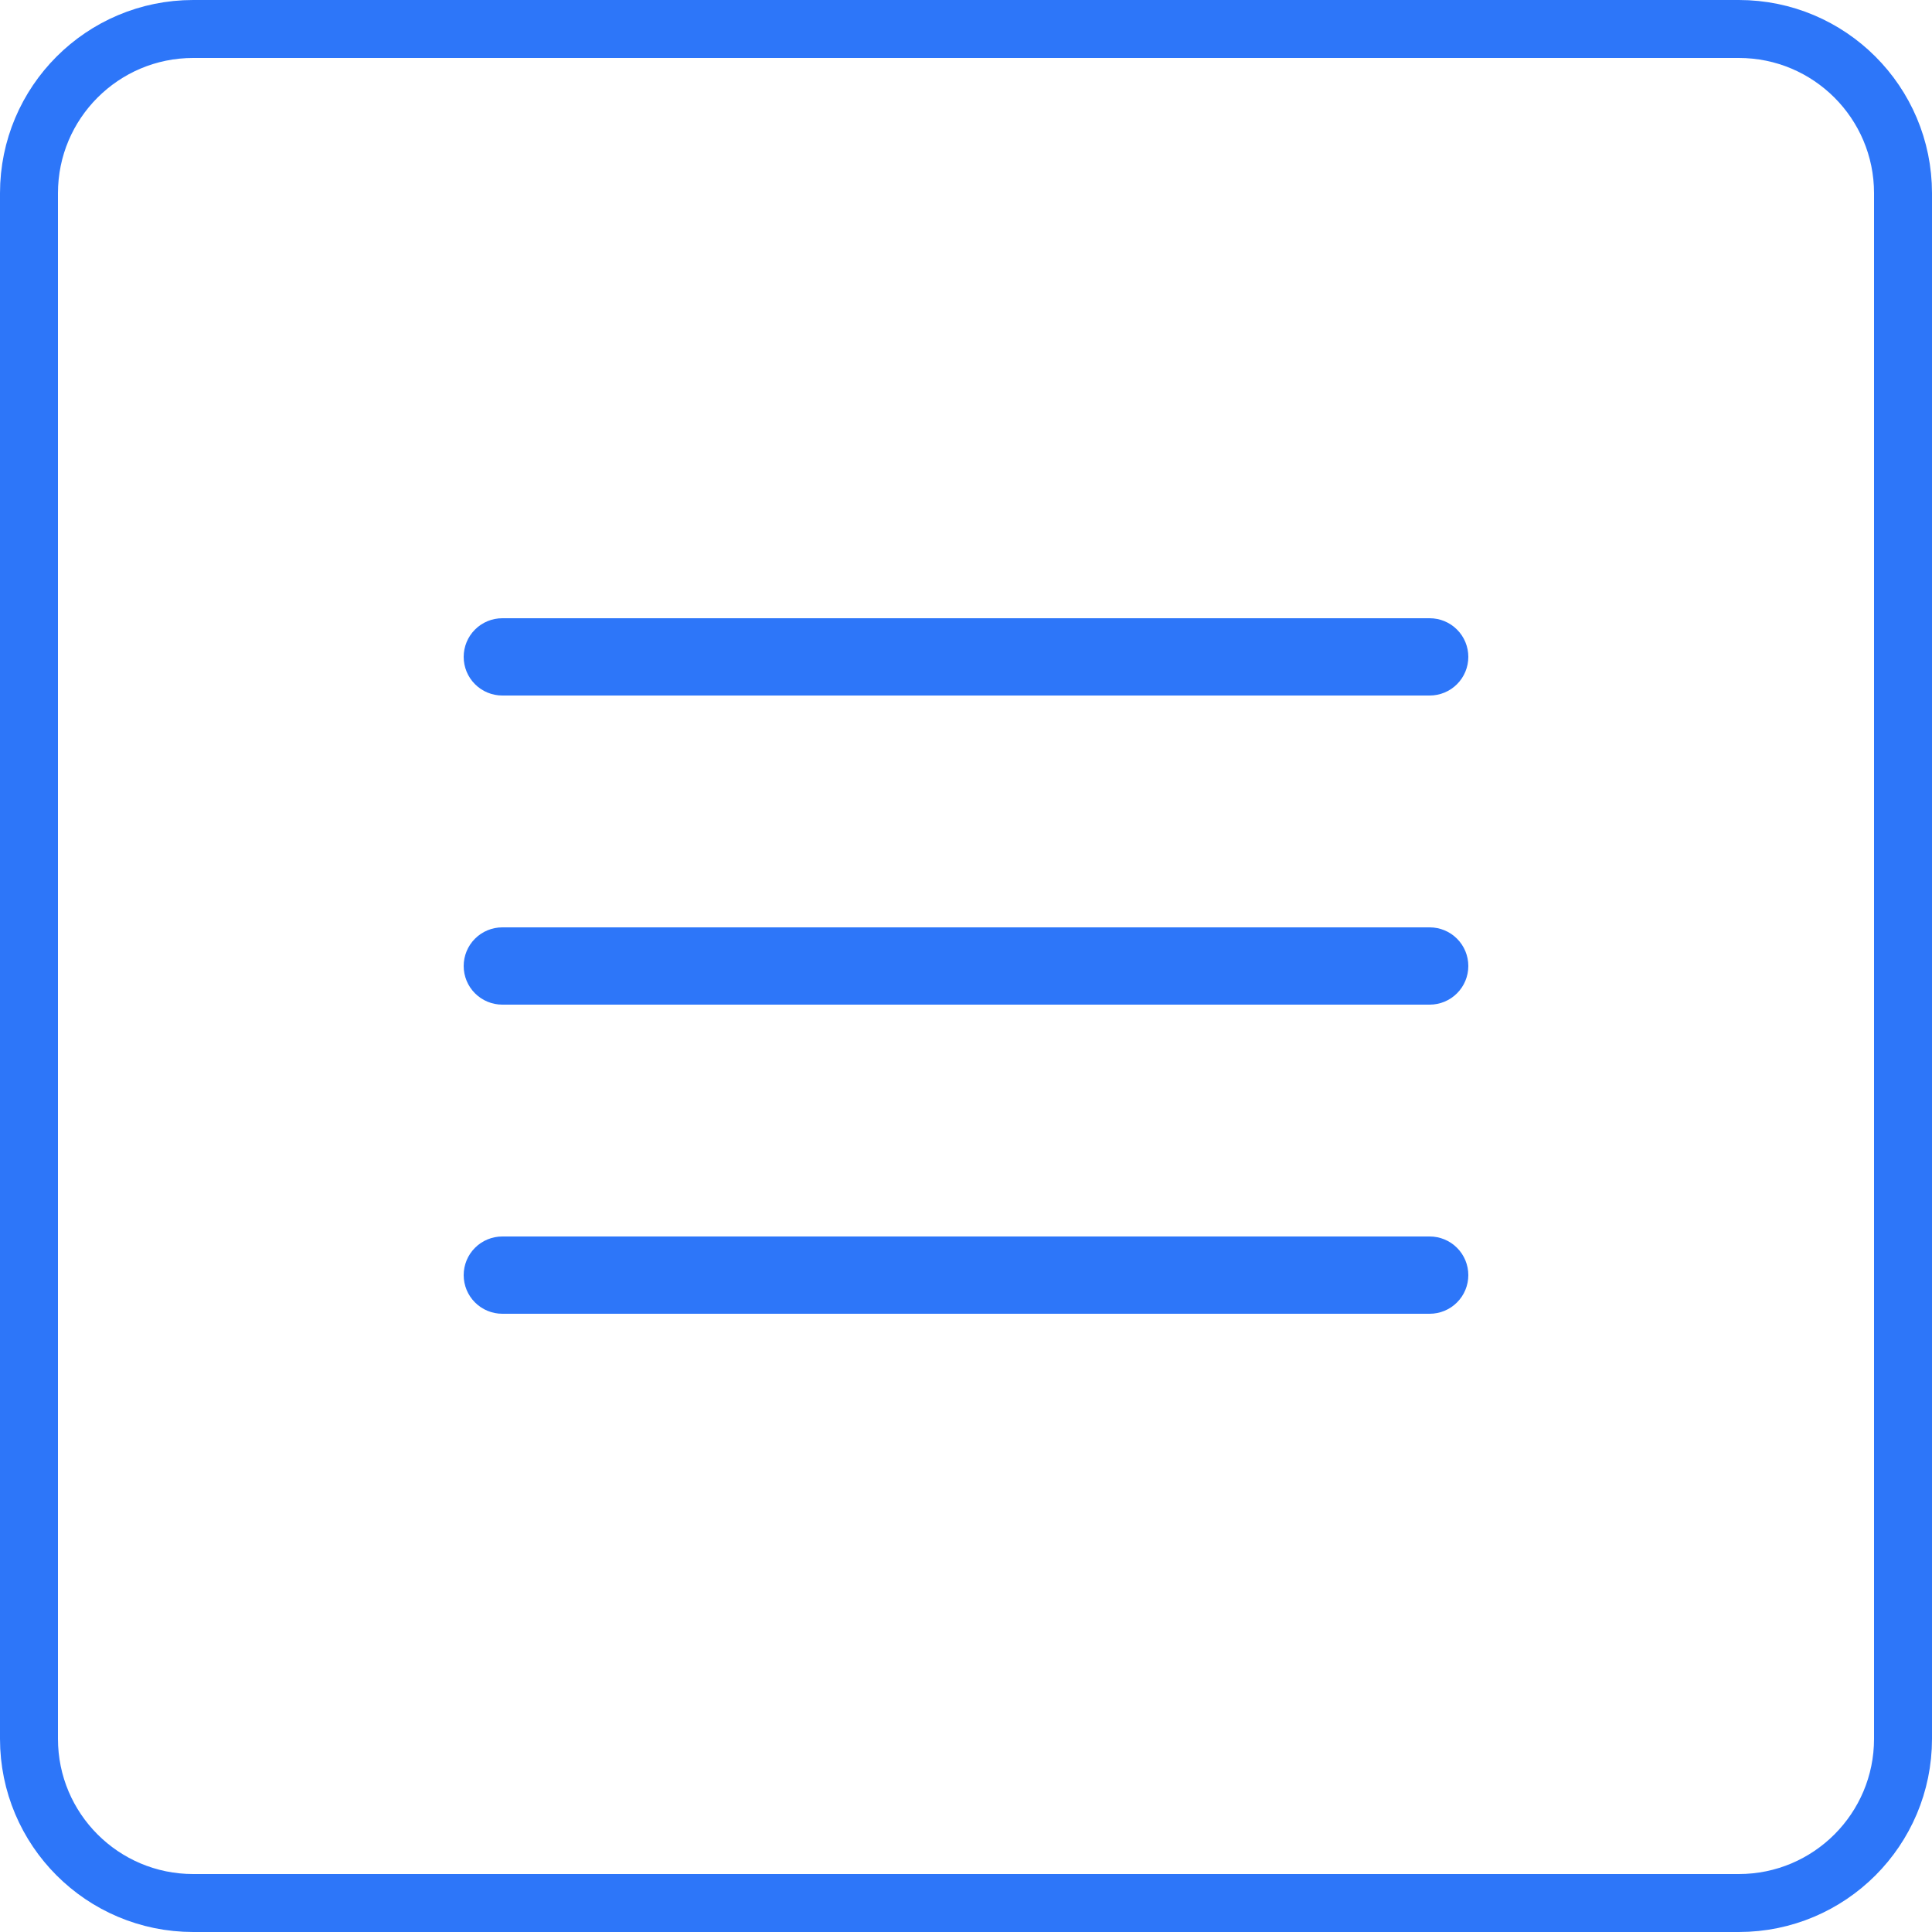
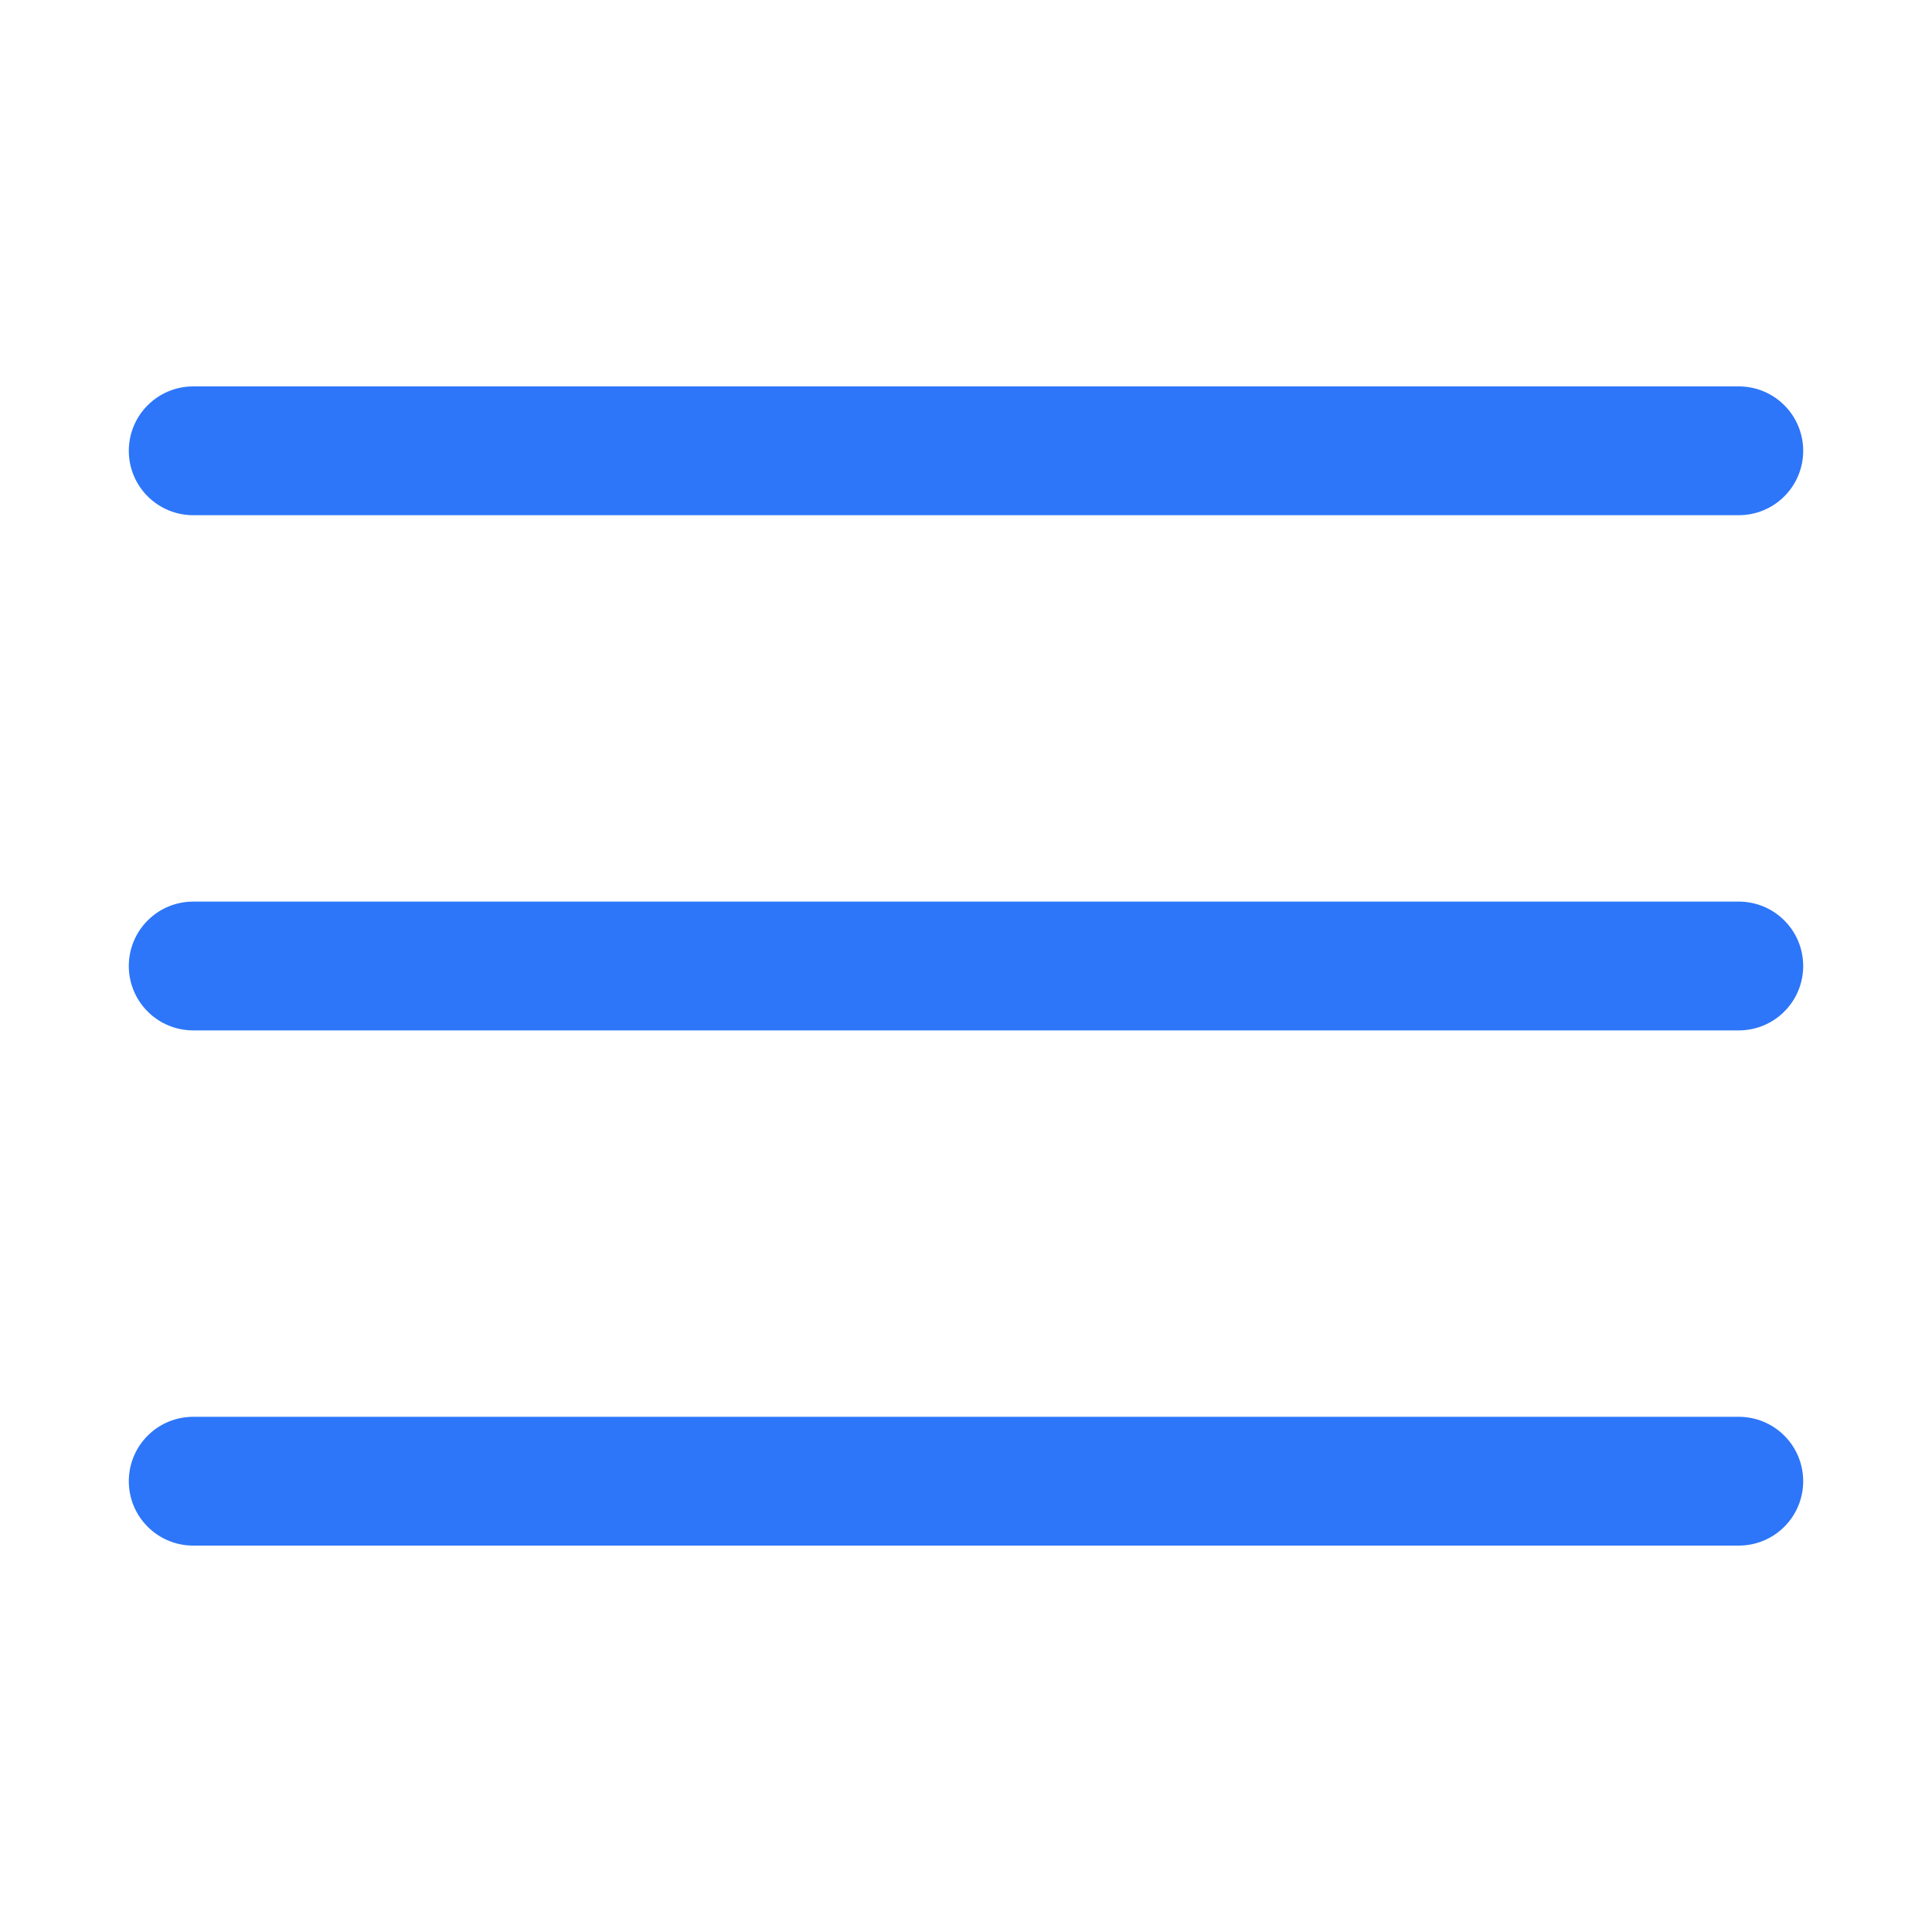
- <svg xmlns="http://www.w3.org/2000/svg" width="50" height="50" viewBox="0 0 50 50" fill="none">
-   <rect x="0.75" y="0.75" width="48.5" height="48.5" rx="4.25" stroke="#2D76F9" stroke-width="1.5" />
-   <path fill-rule="evenodd" clip-rule="evenodd" d="M13 16C12.735 16 12.48 16.105 12.293 16.293C12.105 16.48 12 16.735 12 17C12 17.265 12.105 17.52 12.293 17.707C12.48 17.895 12.735 18 13 18H37C37.265 18 37.52 17.895 37.707 17.707C37.895 17.52 38 17.265 38 17C38 16.735 37.895 16.48 37.707 16.293C37.52 16.105 37.265 16 37 16H13ZM12 25C12 24.735 12.105 24.48 12.293 24.293C12.48 24.105 12.735 24 13 24H37C37.265 24 37.52 24.105 37.707 24.293C37.895 24.48 38 24.735 38 25C38 25.265 37.895 25.52 37.707 25.707C37.52 25.895 37.265 26 37 26H13C12.735 26 12.48 25.895 12.293 25.707C12.105 25.52 12 25.265 12 25ZM12 33C12 32.735 12.105 32.48 12.293 32.293C12.48 32.105 12.735 32 13 32H37C37.265 32 37.52 32.105 37.707 32.293C37.895 32.48 38 32.735 38 33C38 33.265 37.895 33.52 37.707 33.707C37.52 33.895 37.265 34 37 34H13C12.735 34 12.48 33.895 12.293 33.707C12.105 33.52 12 33.265 12 33Z" fill="#2D76F9" />
+ <svg xmlns="http://www.w3.org/2000/svg" width="30" height="30" viewBox="0 0 30 30" fill="none">
+   <path fill-rule="evenodd" clip-rule="evenodd" d="M3 6C2.735 6 2.48 6.105 2.293 6.293C2.105 6.48 2 6.735 2 7C2 7.265 2.105 7.52 2.293 7.707C2.48 7.895 2.735 8 3 8H27C27.265 8 27.52 7.895 27.707 7.707C27.895 7.52 28 7.265 28 7C28 6.735 27.895 6.48 27.707 6.293C27.52 6.105 27.265 6 27 6H3ZM2 15C2 14.735 2.105 14.48 2.293 14.293C2.48 14.105 2.735 14 3 14H27C27.265 14 27.52 14.105 27.707 14.293C27.895 14.48 28 14.735 28 15C28 15.265 27.895 15.52 27.707 15.707C27.52 15.895 27.265 16 27 16H3C2.735 16 2.48 15.895 2.293 15.707C2.105 15.52 2 15.265 2 15ZM2 23C2 22.735 2.105 22.48 2.293 22.293C2.48 22.105 2.735 22 3 22H27C27.265 22 27.52 22.105 27.707 22.293C27.895 22.48 28 22.735 28 23C28 23.265 27.895 23.52 27.707 23.707C27.52 23.895 27.265 24 27 24H3C2.735 24 2.48 23.895 2.293 23.707C2.105 23.52 2 23.265 2 23Z" fill="#2D76F9" />
</svg>
